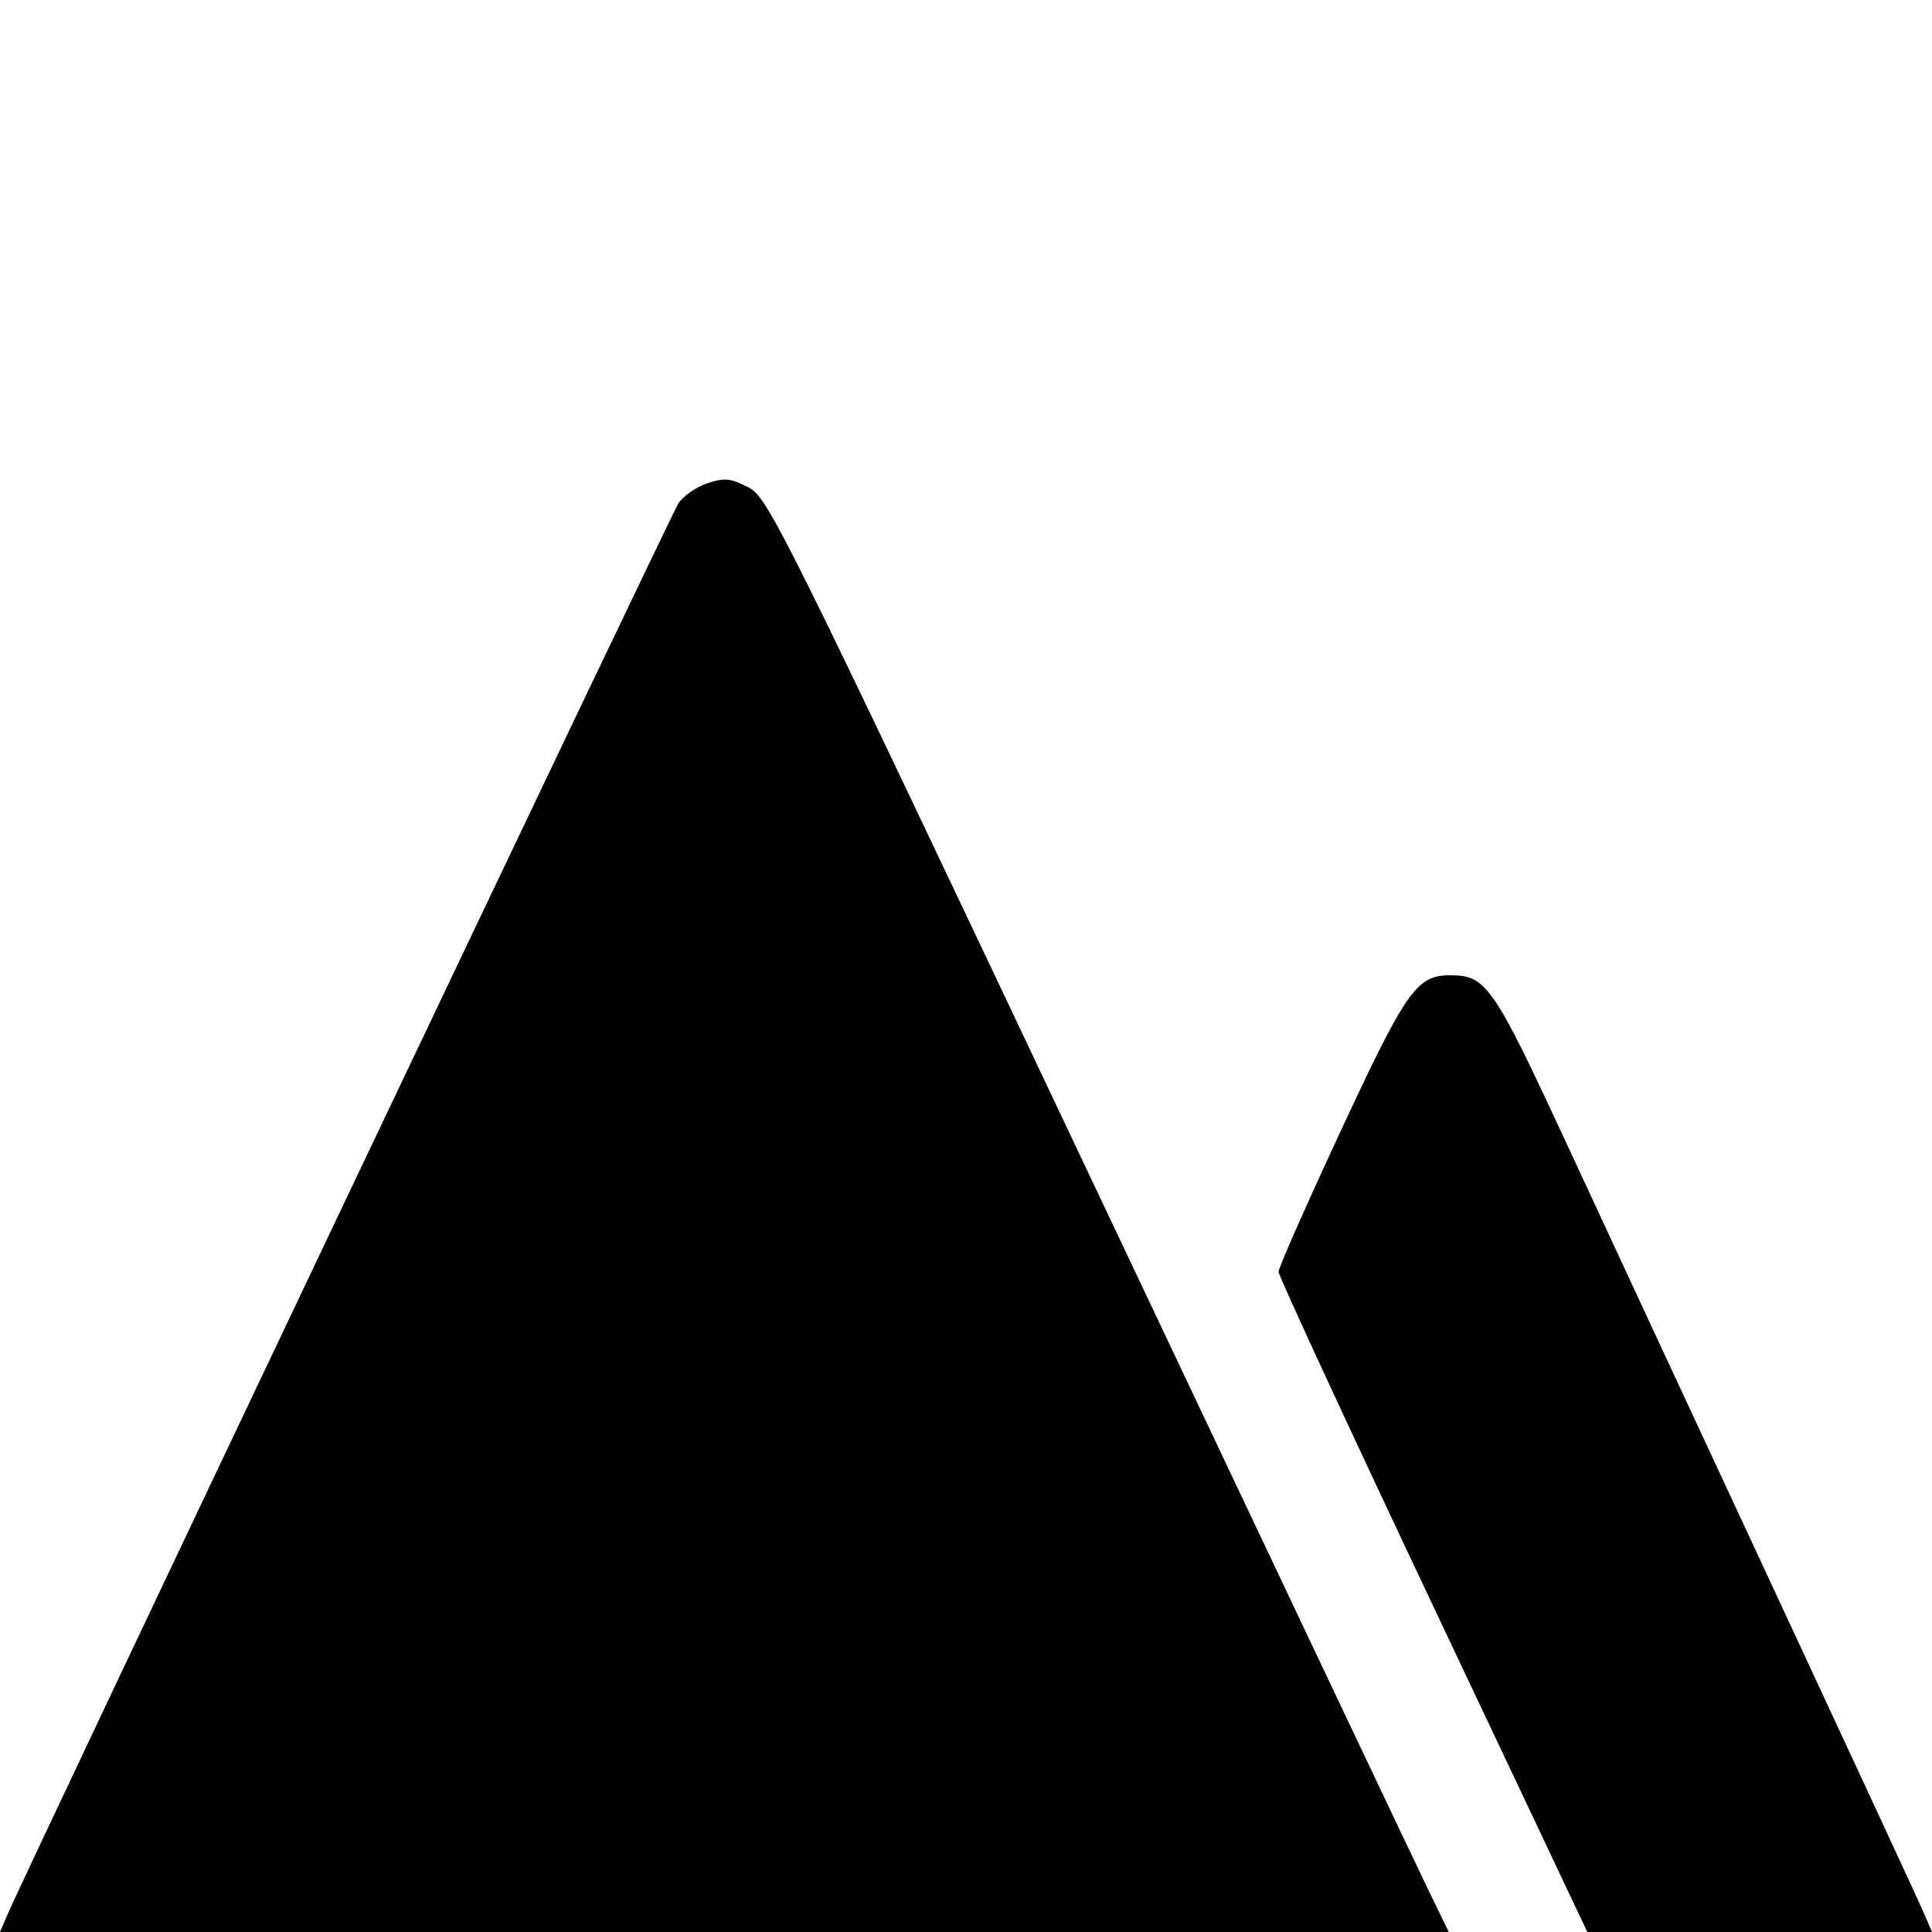
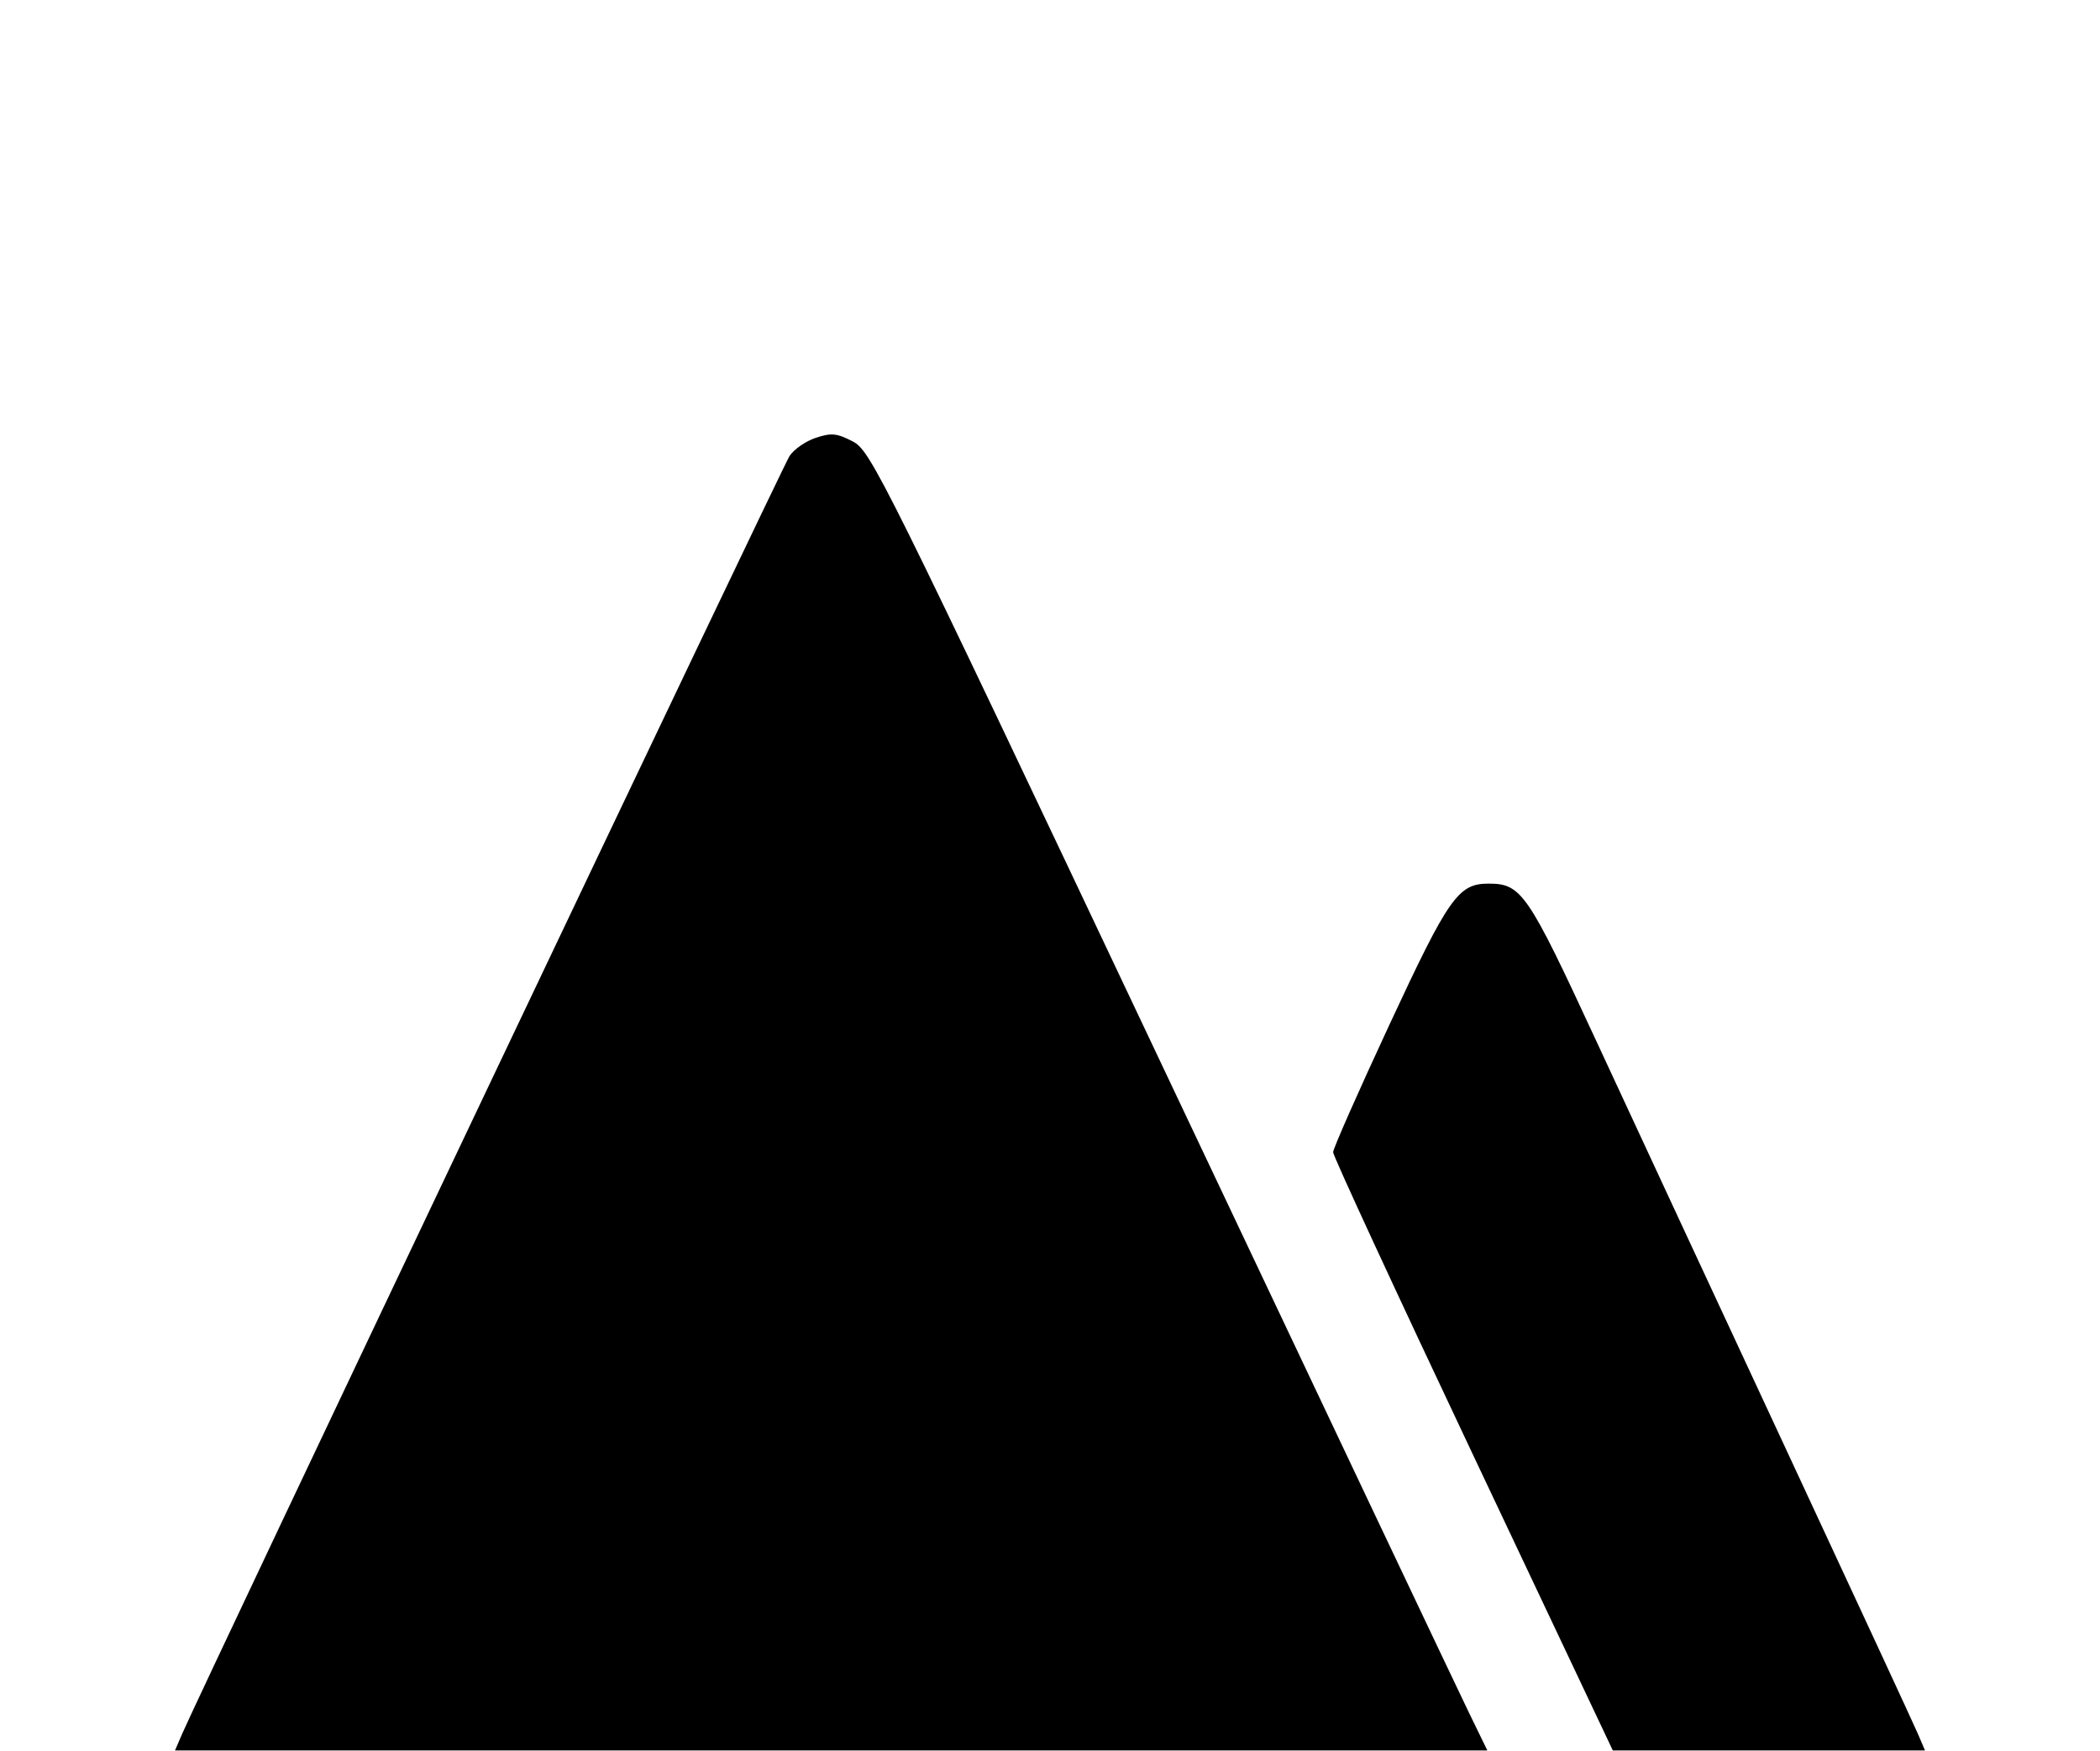
- <svg xmlns="http://www.w3.org/2000/svg" width="100mm" height="100mm" viewBox="0 0 100 100" version="1.1" id="svg8">
+ <svg xmlns="http://www.w3.org/2000/svg" width="120mm" height="100mm" viewBox="0 0 120 100" version="1.1" id="svg8">
  <defs id="defs2" />
  <g id="layer1" transform="translate(0,-197)">
-     <path style="fill:#000000;stroke-width:0.294" d="M 0.412,296.044 C 1.47,293.586 34.714,223.664 35.114,223.054 c 0.25,-0.382 0.926,-0.851 1.502,-1.041 0.893,-0.295 1.203,-0.264 2.114,0.208 1.028,0.534 1.675,1.837 17.624,35.534 9.106,19.239 17.025,35.94 17.597,37.112 L 74.991,297 H 37.496 0 Z M 74.167,280.101 c -4.396,-9.295 -7.991,-17.069 -7.989,-17.277 0.002,-0.208 1.451,-3.487 3.219,-7.288 3.394,-7.296 3.932,-8.059 5.674,-8.056 1.865,0.003 2.223,0.525 6.082,8.853 2.008,4.333 6.886,14.826 10.84,23.317 3.954,8.491 7.373,15.869 7.598,16.394 L 100,297 h -8.92 -8.92 z" id="path826" />
+     <path style="fill:#000000;stroke-width:0.294" d="m 10.412,296.044 c 1.059,-2.458 34.302,-72.38 34.703,-72.991 0.25,-0.382 0.926,-0.851 1.502,-1.041 0.893,-0.295 1.203,-0.264 2.114,0.208 1.028,0.534 1.675,1.837 17.624,35.534 9.106,19.239 17.025,35.94 17.597,37.112 L 84.991,297 H 47.496 10 Z m 73.755,-15.943 c -4.396,-9.295 -7.991,-17.069 -7.989,-17.277 0.002,-0.208 1.451,-3.487 3.219,-7.288 3.394,-7.296 3.932,-8.059 5.674,-8.056 1.865,0.003 2.223,0.525 6.082,8.853 2.008,4.333 6.886,14.826 10.84,23.317 3.954,8.491 7.373,15.869 7.598,16.394 L 110,297 h -8.92 -8.92 z" id="path826" />
  </g>
</svg>
